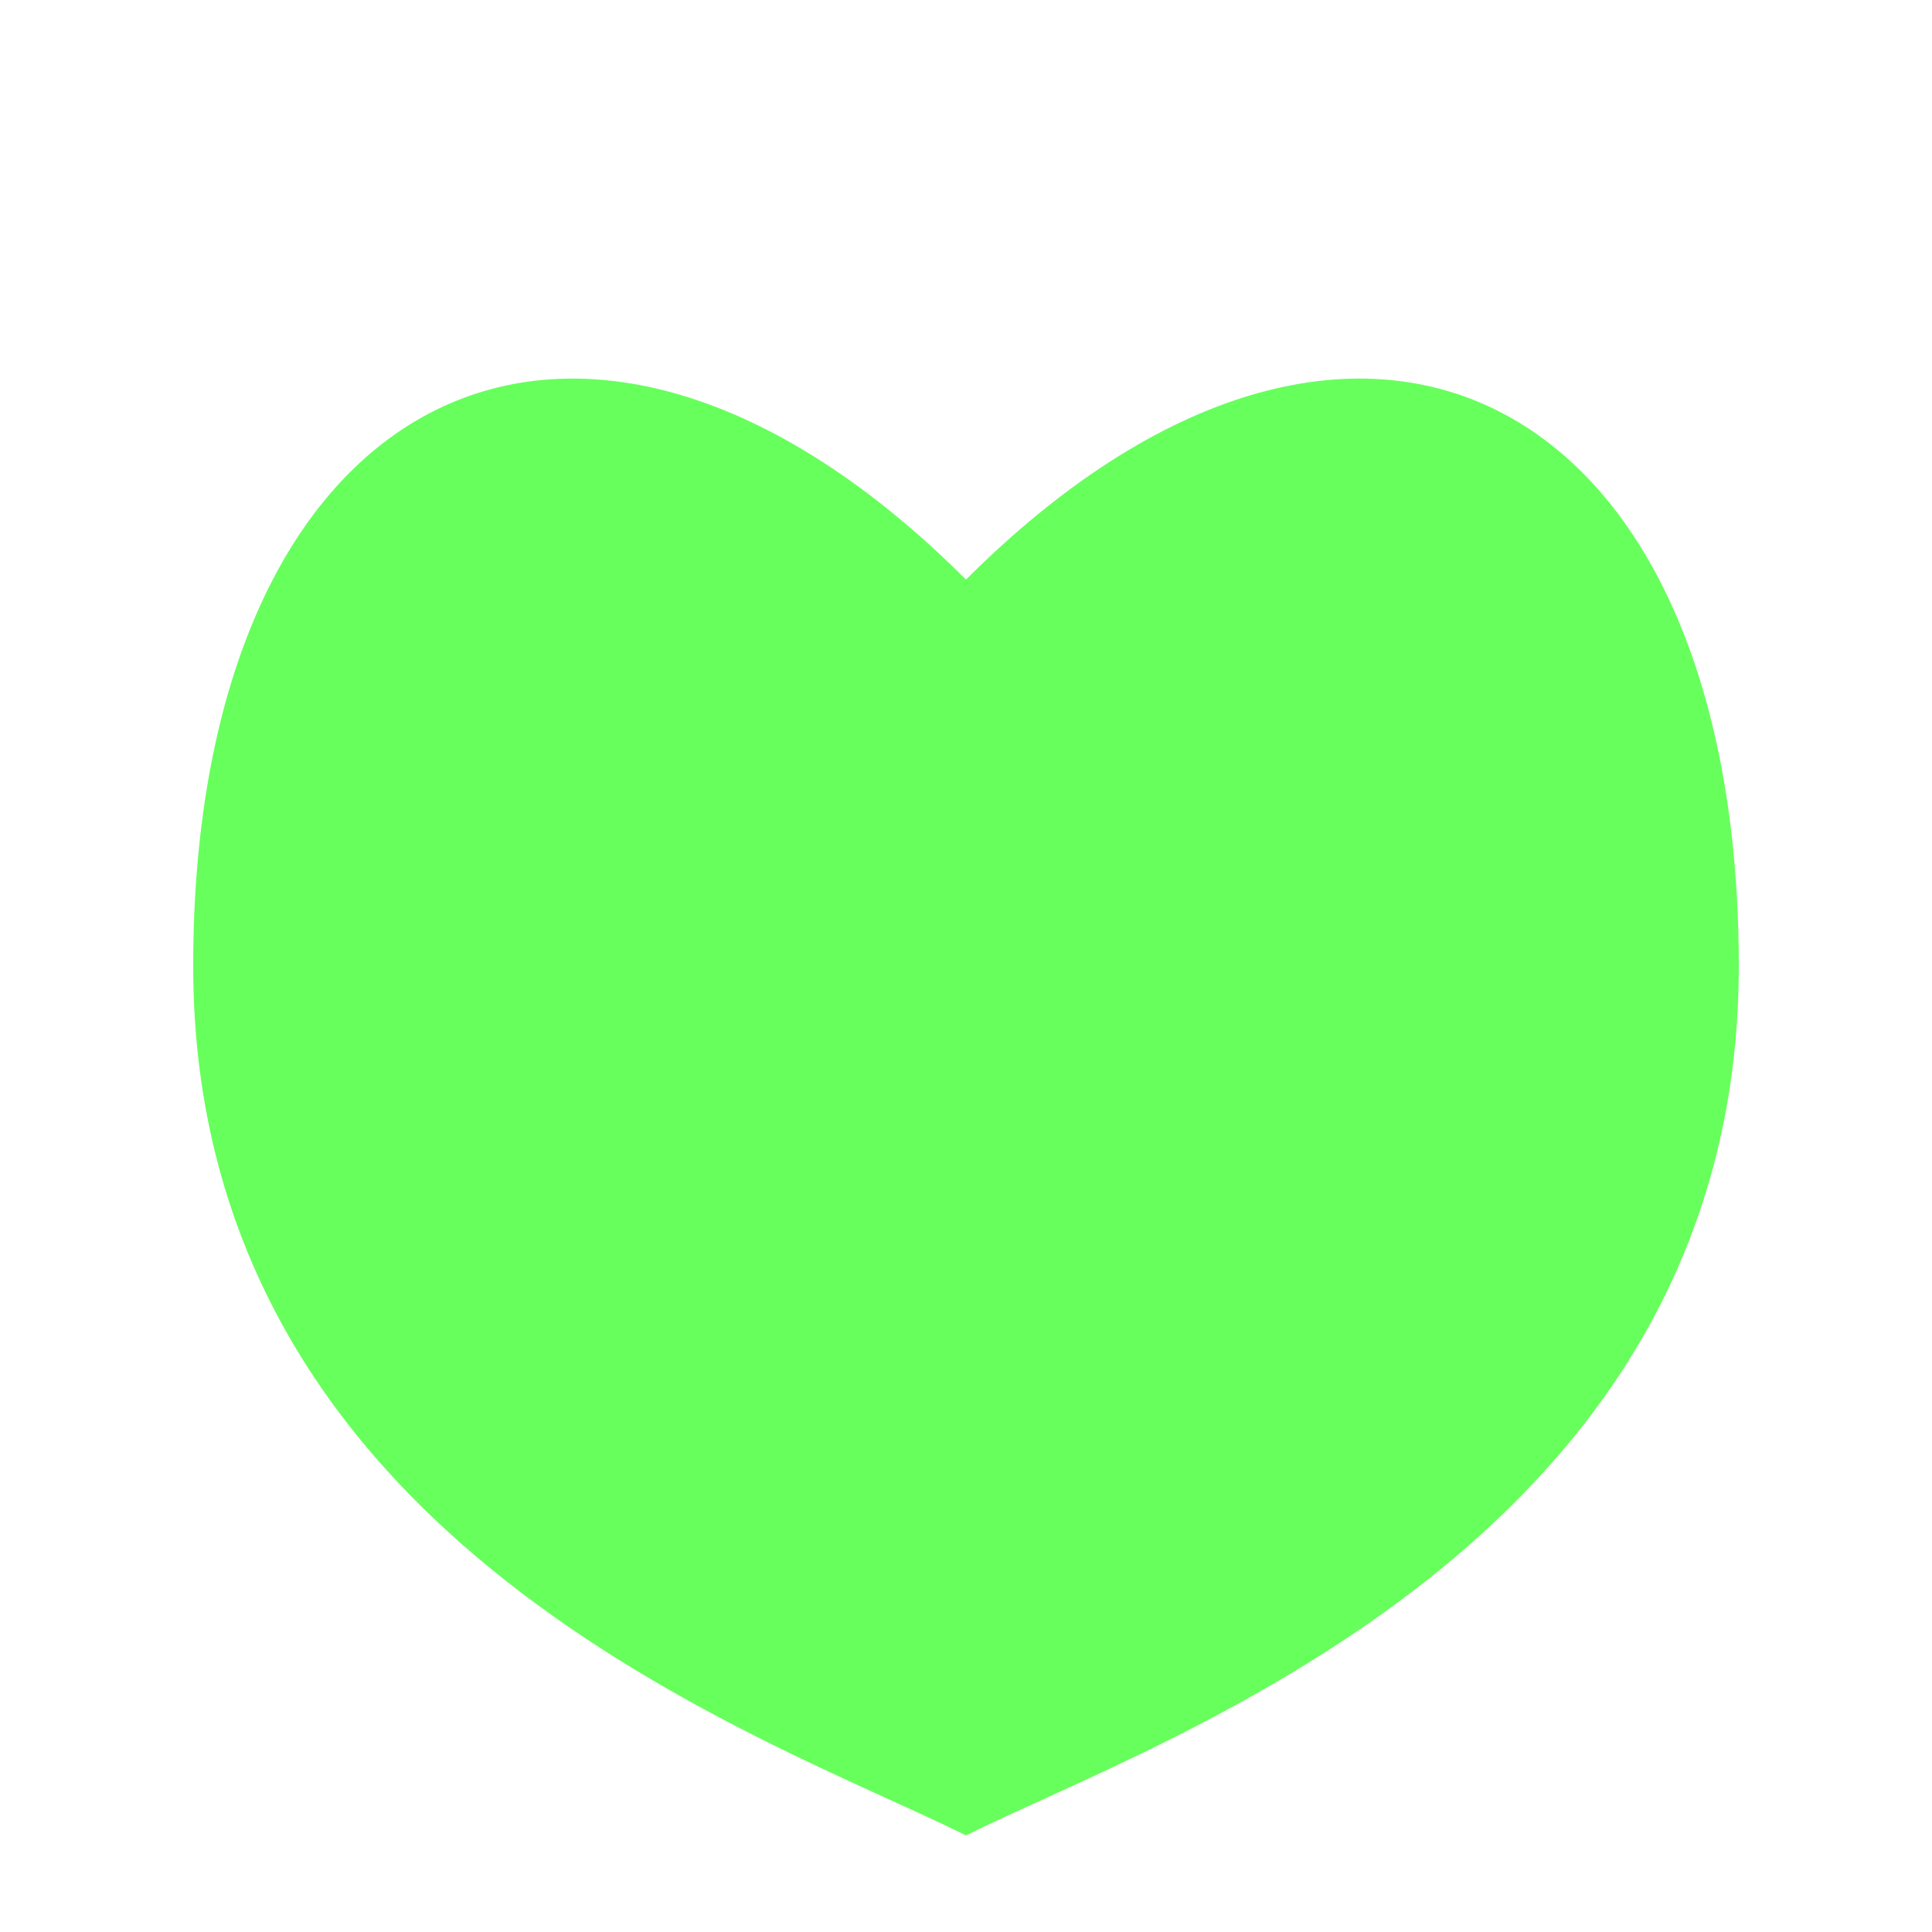
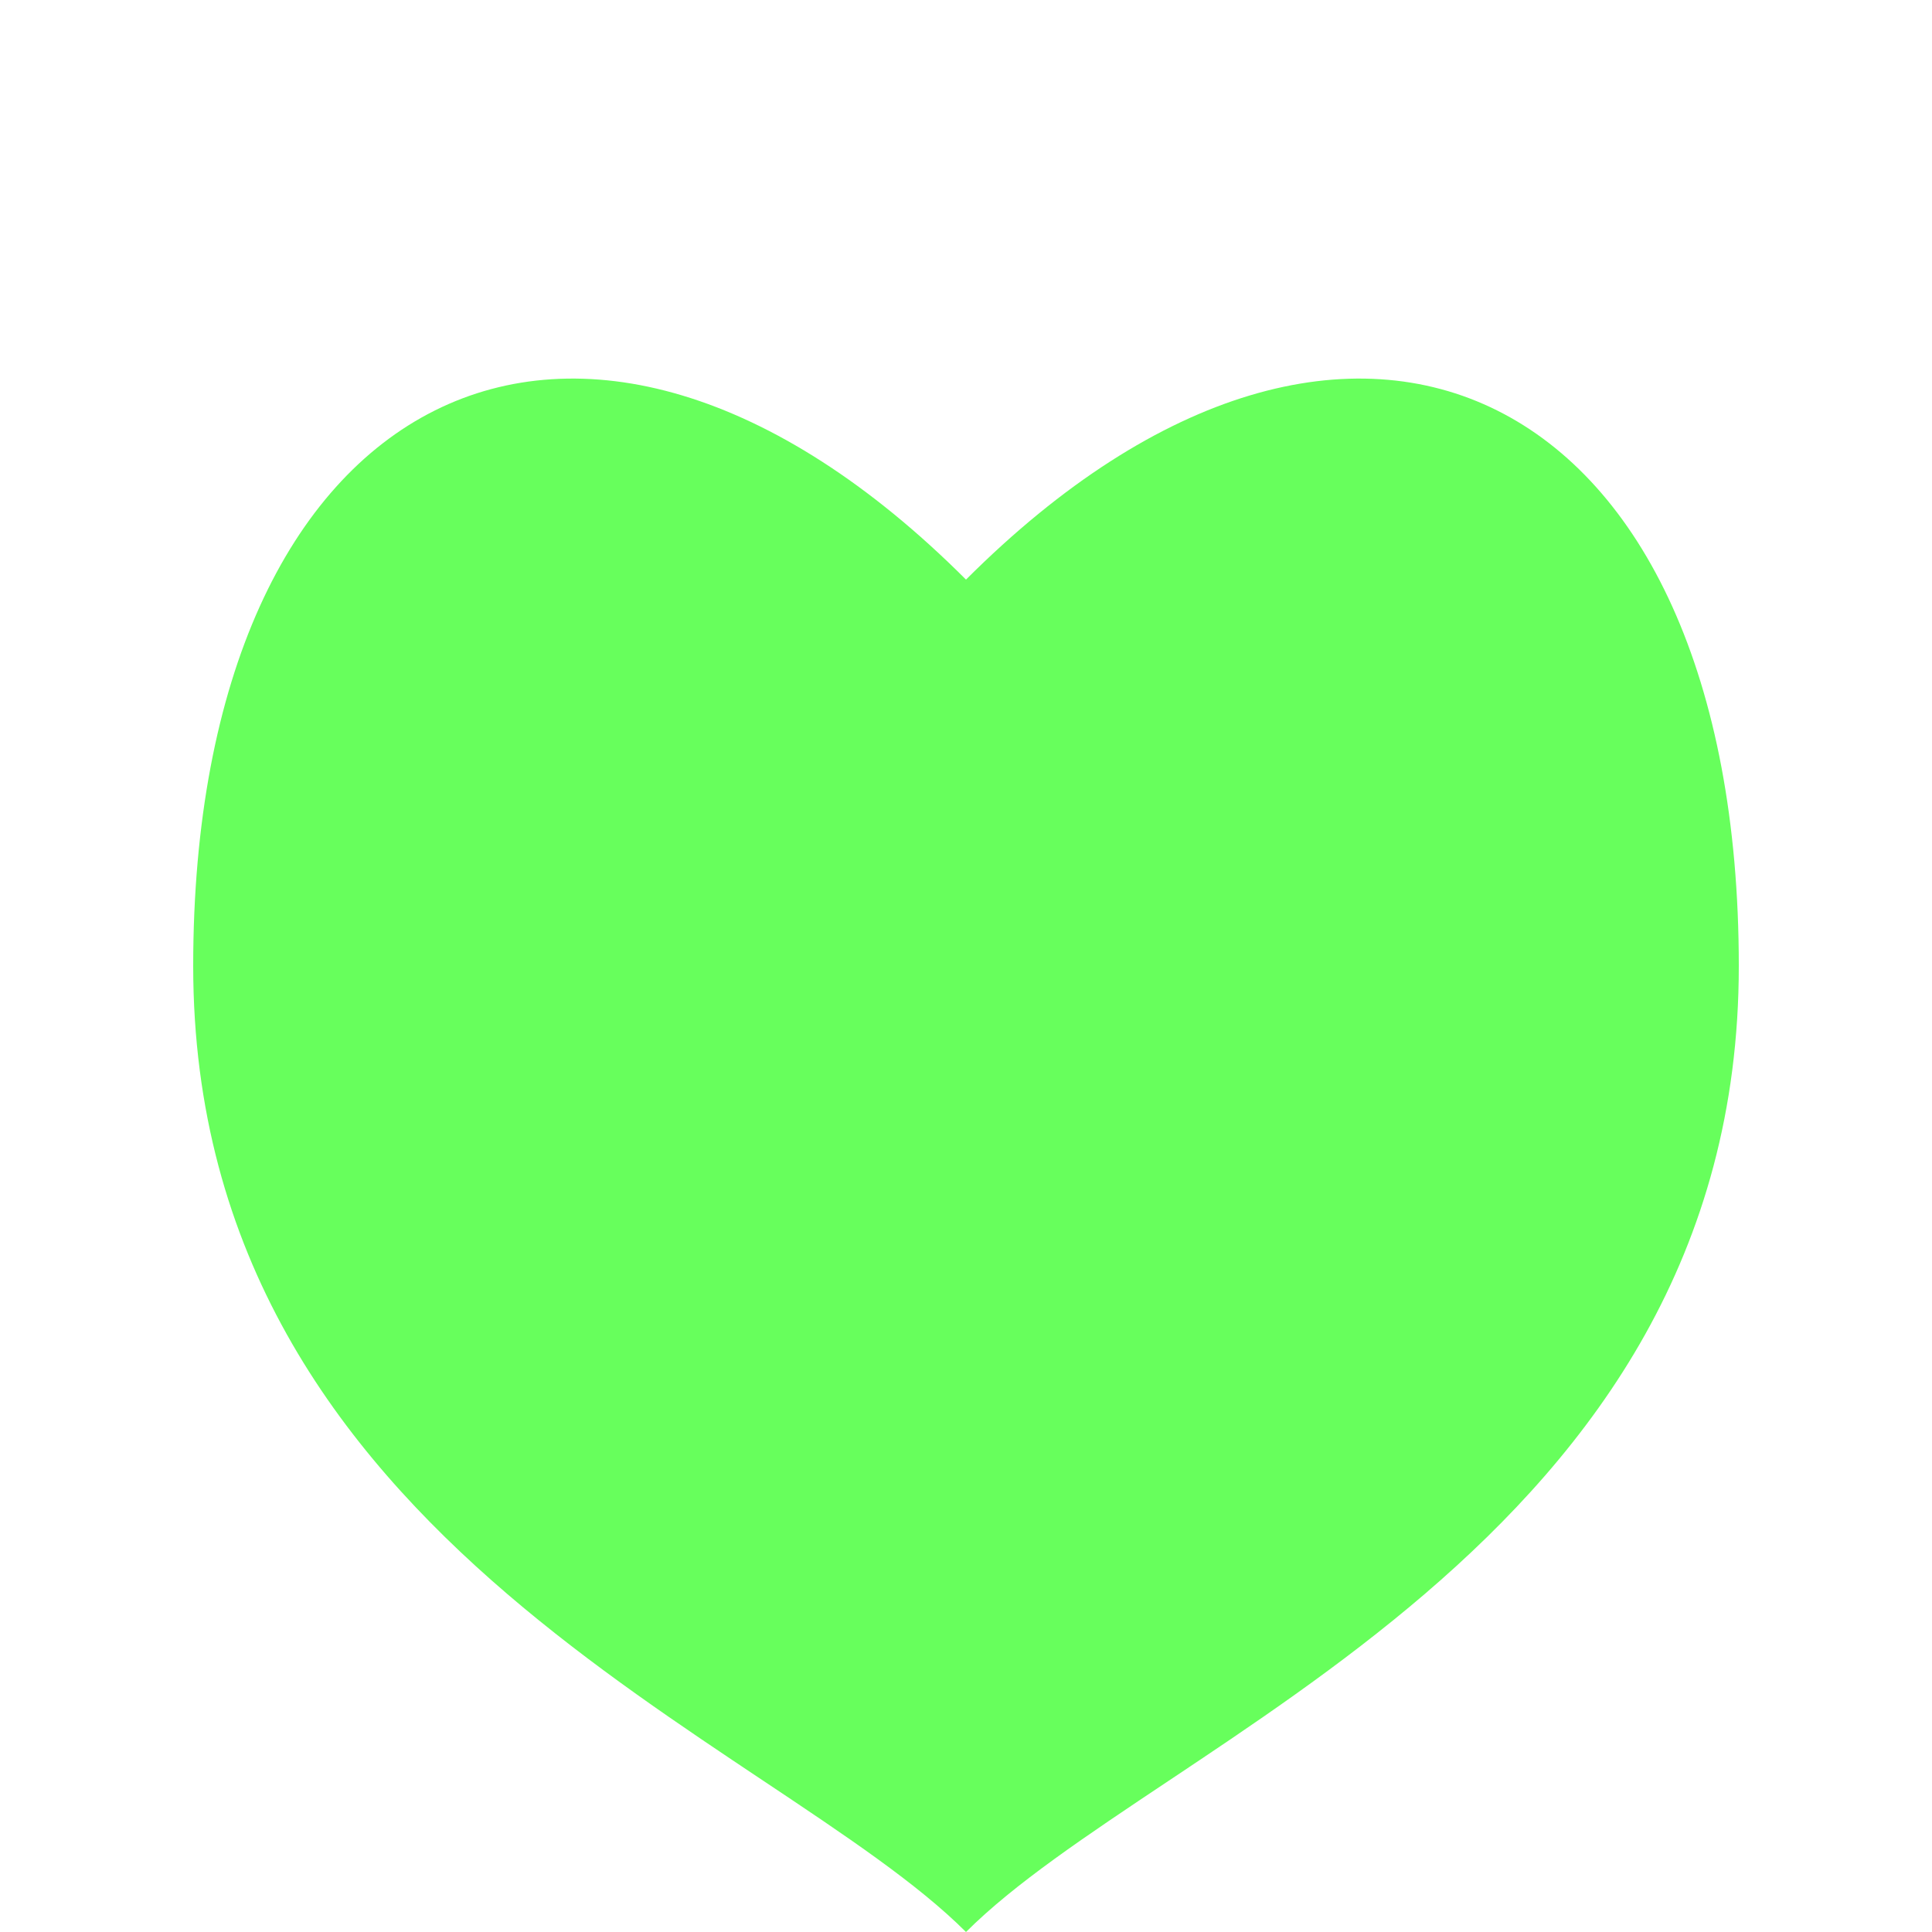
<svg xmlns="http://www.w3.org/2000/svg" height="100" width="100">
-   <path d="   M 50 30   C 70 10, 90 20, 90 50   C 90 80, 60 90, 50 95   C 40 90, 10 80, 10 50   C 10 20, 30 10, 50 30   Z" fill="#67ff5c" />
+   <path d="   M 50 30   C 70 10, 90 20, 90 50   C 90 80, 60 90, 50 100   C 40 90, 10 80, 10 50   C 10 20, 30 10, 50 30   Z" fill="#67ff5c" />
</svg>
